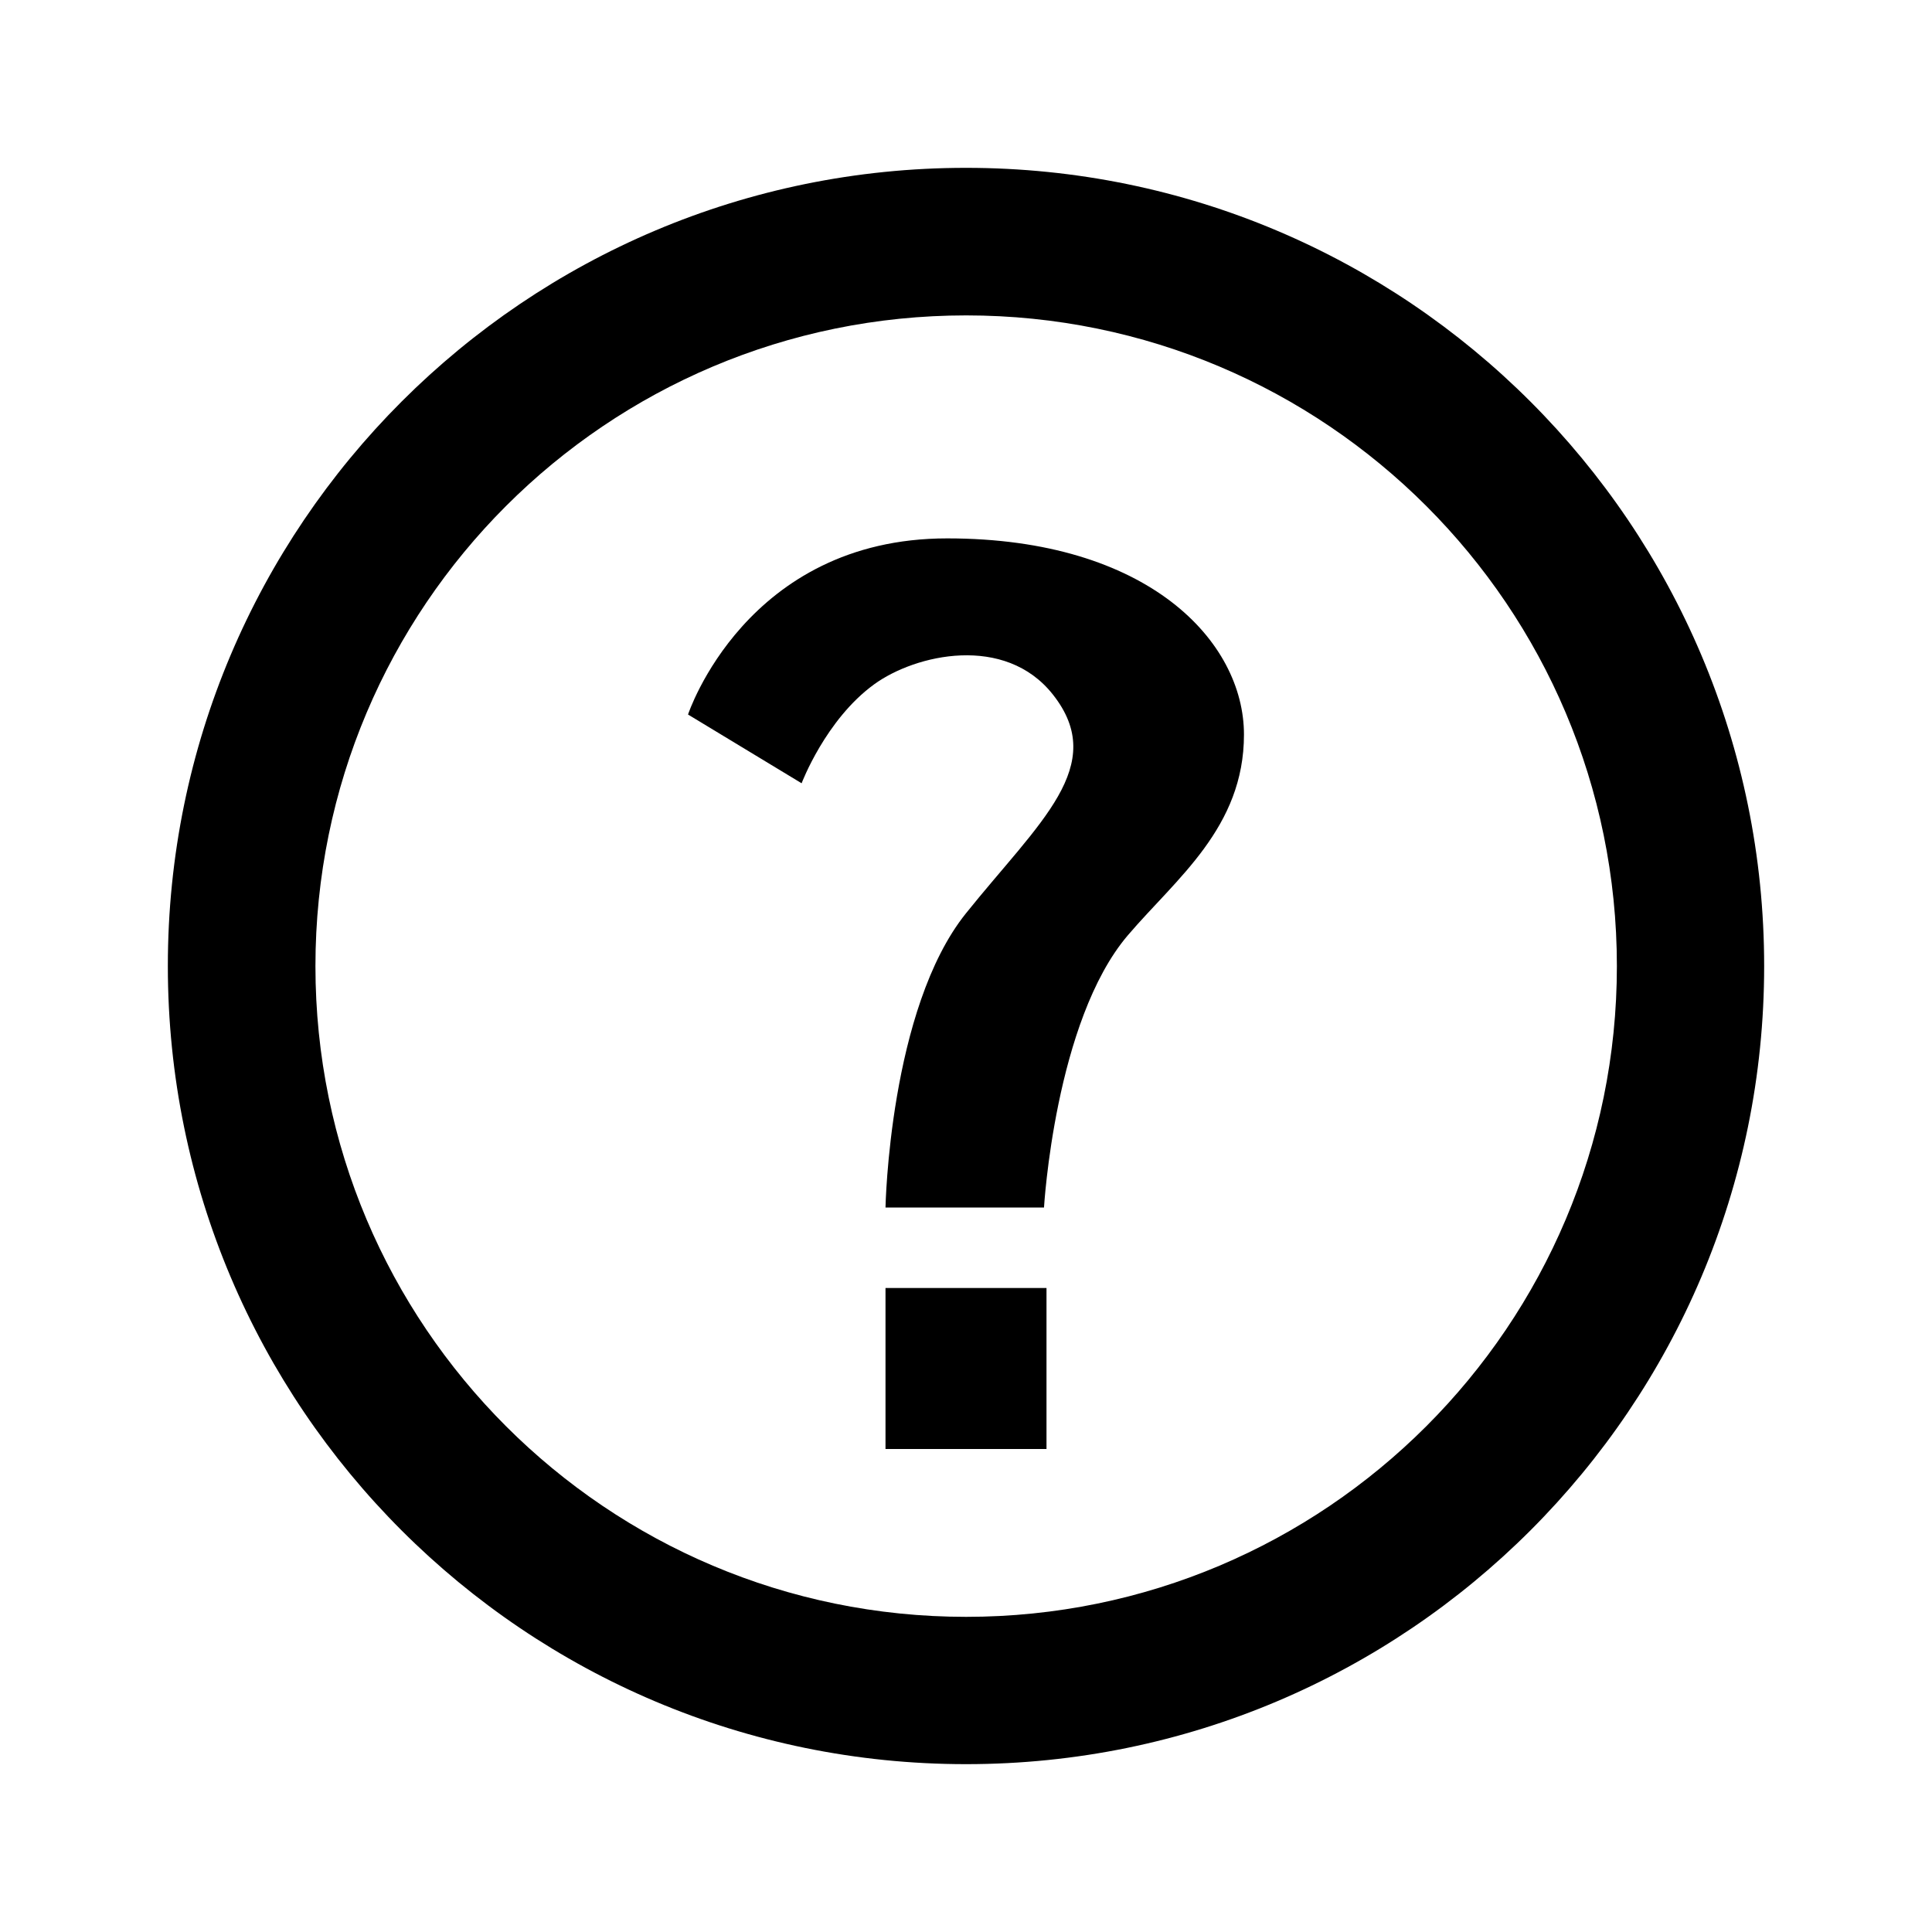
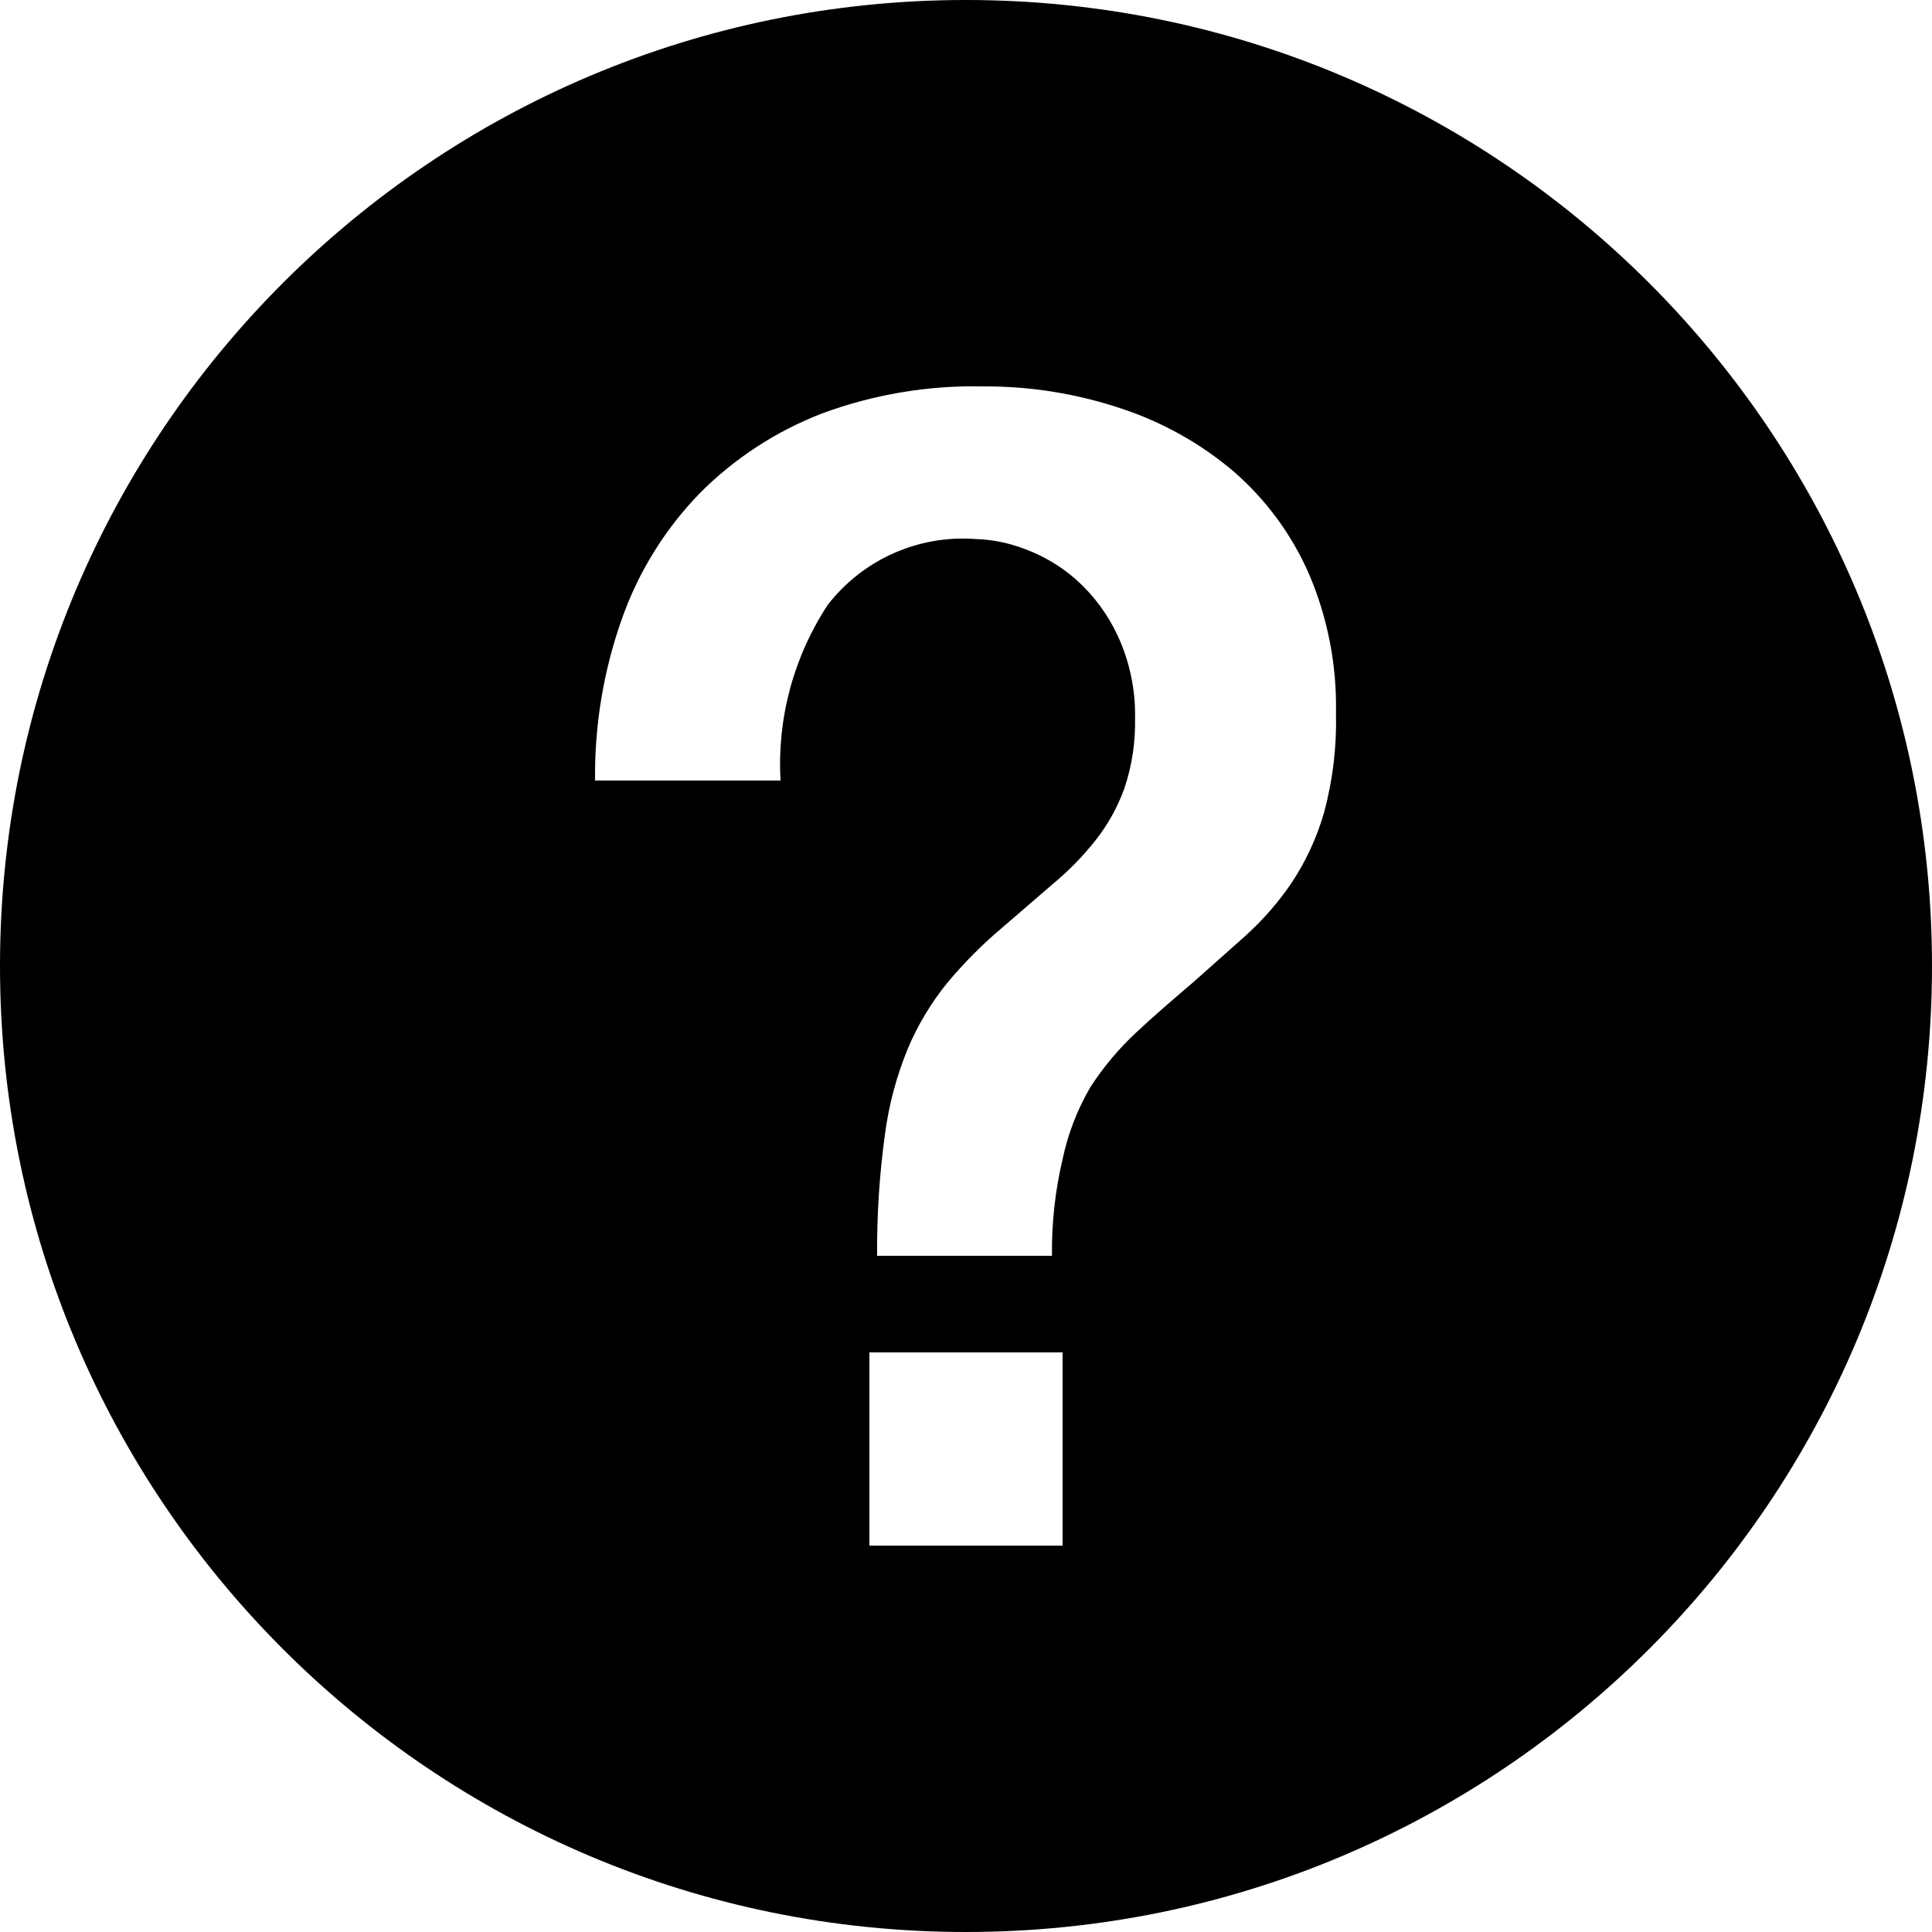
- <svg xmlns="http://www.w3.org/2000/svg" width="24" height="24" viewBox="0 0 24 24">
-   <path d="M12.001 2.085a9.914 9.914 0 0 0-9.916 9.916c0 5.476 4.438 9.914 9.916 9.914a9.913 9.913 0 0 0 9.914-9.914c0-5.478-4.438-9.916-9.914-9.916zm.001 18a8.083 8.083 0 1 1 0-16.167 8.083 8.083 0 0 1 0 16.167z" />
-   <path d="M11.766 6.688c-2.5 0-3.219 2.188-3.219 2.188l1.411.854s.298-.791.901-1.229c.516-.375 1.625-.625 2.219.125.701.885-.17 1.587-1.078 2.719C11.047 12.531 11 15 11 15h1.969s.135-2.318 1.041-3.381c.603-.707 1.443-1.338 1.443-2.494s-1.187-2.437-3.687-2.437zM11 16h2v2h-2z" />
+ <svg xmlns="http://www.w3.org/2000/svg" width="20" height="20" viewBox="0 0 20 20">
+   <path d="M10 0a10 10 0 1 0 10 10A10 10 0 0 0 10 0zm1 16H9v-2h2zm2.71-7.6a2.63 2.63 0 0 1-.34.74 3.06 3.06 0 0 1-.48.55l-.54.48c-.21.18-.41.35-.59.52a3 3 0 0 0-.47.56A2.49 2.49 0 0 0 11 12a4.12 4.12 0 0 0-.11 1H9.08a8.68 8.68 0 0 1 .08-1.25 3.54 3.54 0 0 1 .24-.9 2.81 2.81 0 0 1 .41-.68 4.63 4.63 0 0 1 .58-.58l.51-.44a3 3 0 0 0 .44-.45 1.92 1.92 0 0 0 .3-.54 2.13 2.13 0 0 0 .11-.72 1.94 1.94 0 0 0-.18-.86 1.79 1.79 0 0 0-.43-.58 1.69 1.69 0 0 0-.54-.32 1.55 1.55 0 0 0-.5-.1 1.77 1.77 0 0 0-1.53.68 3 3 0 0 0-.49 1.82H6.16a4.84 4.84 0 0 1 .28-1.68 3.57 3.57 0 0 1 .8-1.29 3.62 3.62 0 0 1 1.27-.83A4.52 4.52 0 0 1 10.18 4a4.42 4.42 0 0 1 1.43.23 3.48 3.48 0 0 1 1.16.65 3 3 0 0 1 .78 1.06 3.49 3.49 0 0 1 .28 1.44 3.63 3.63 0 0 1-.12 1.02z" />
</svg>
